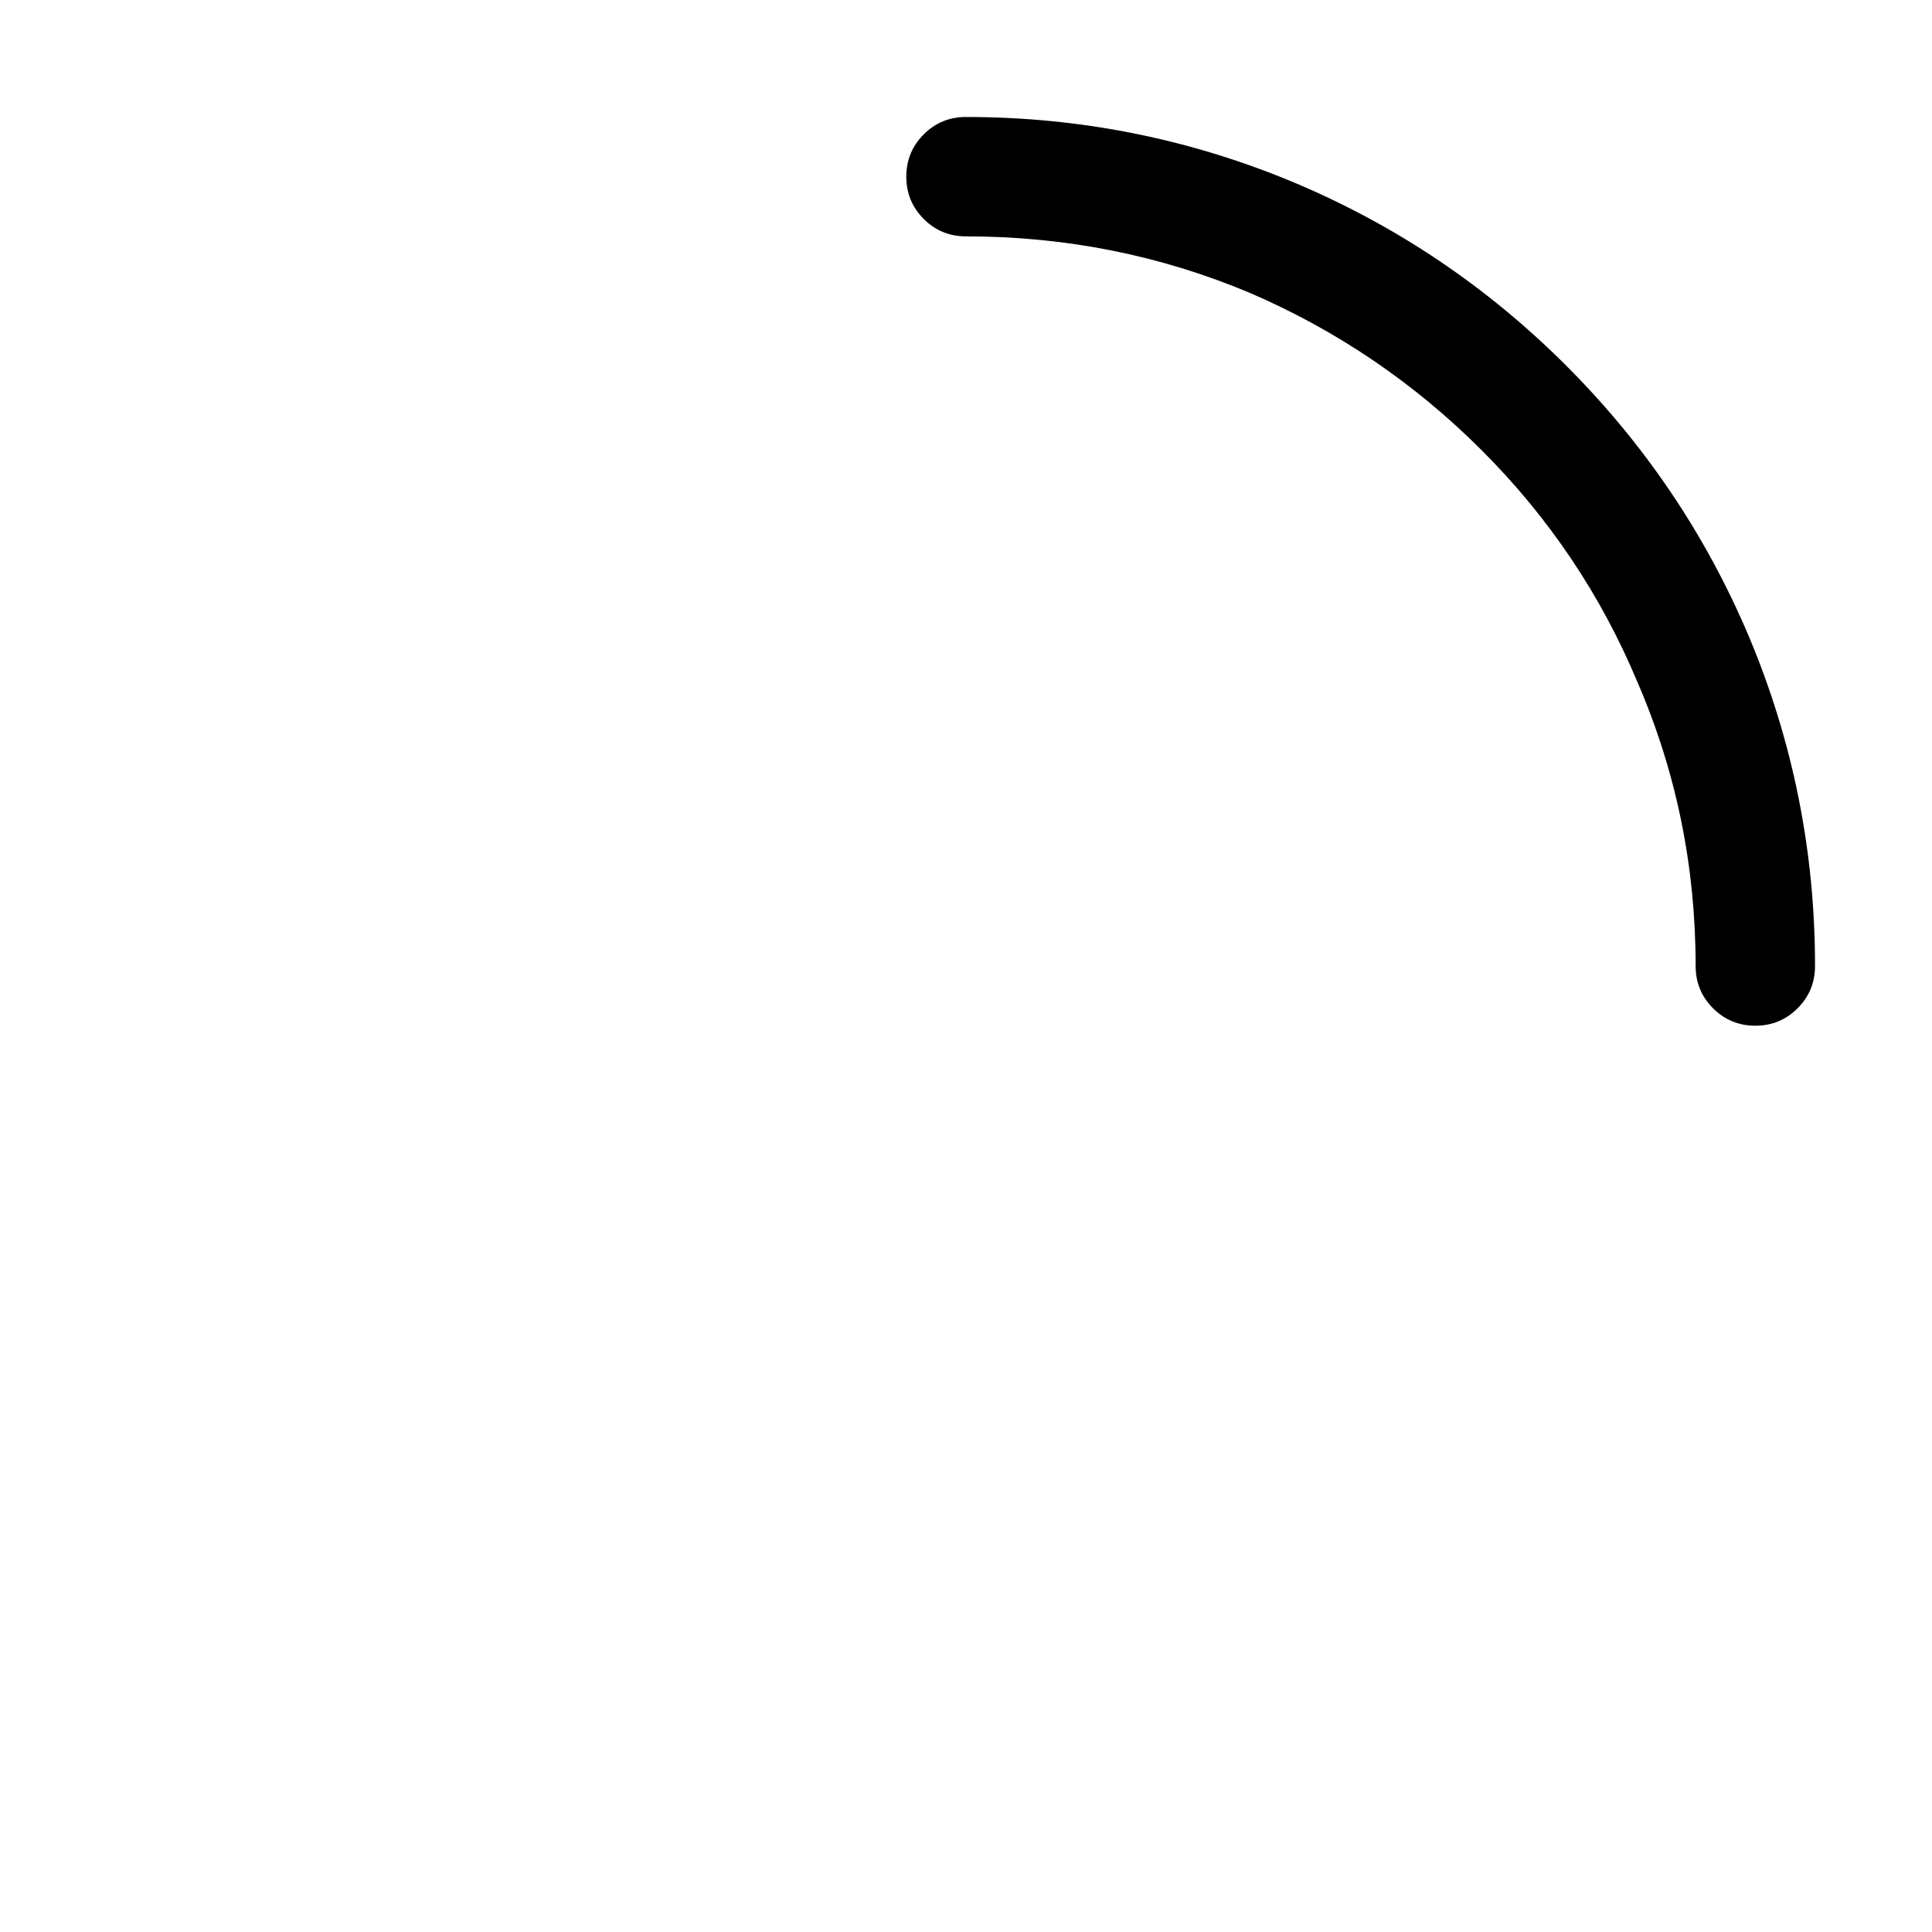
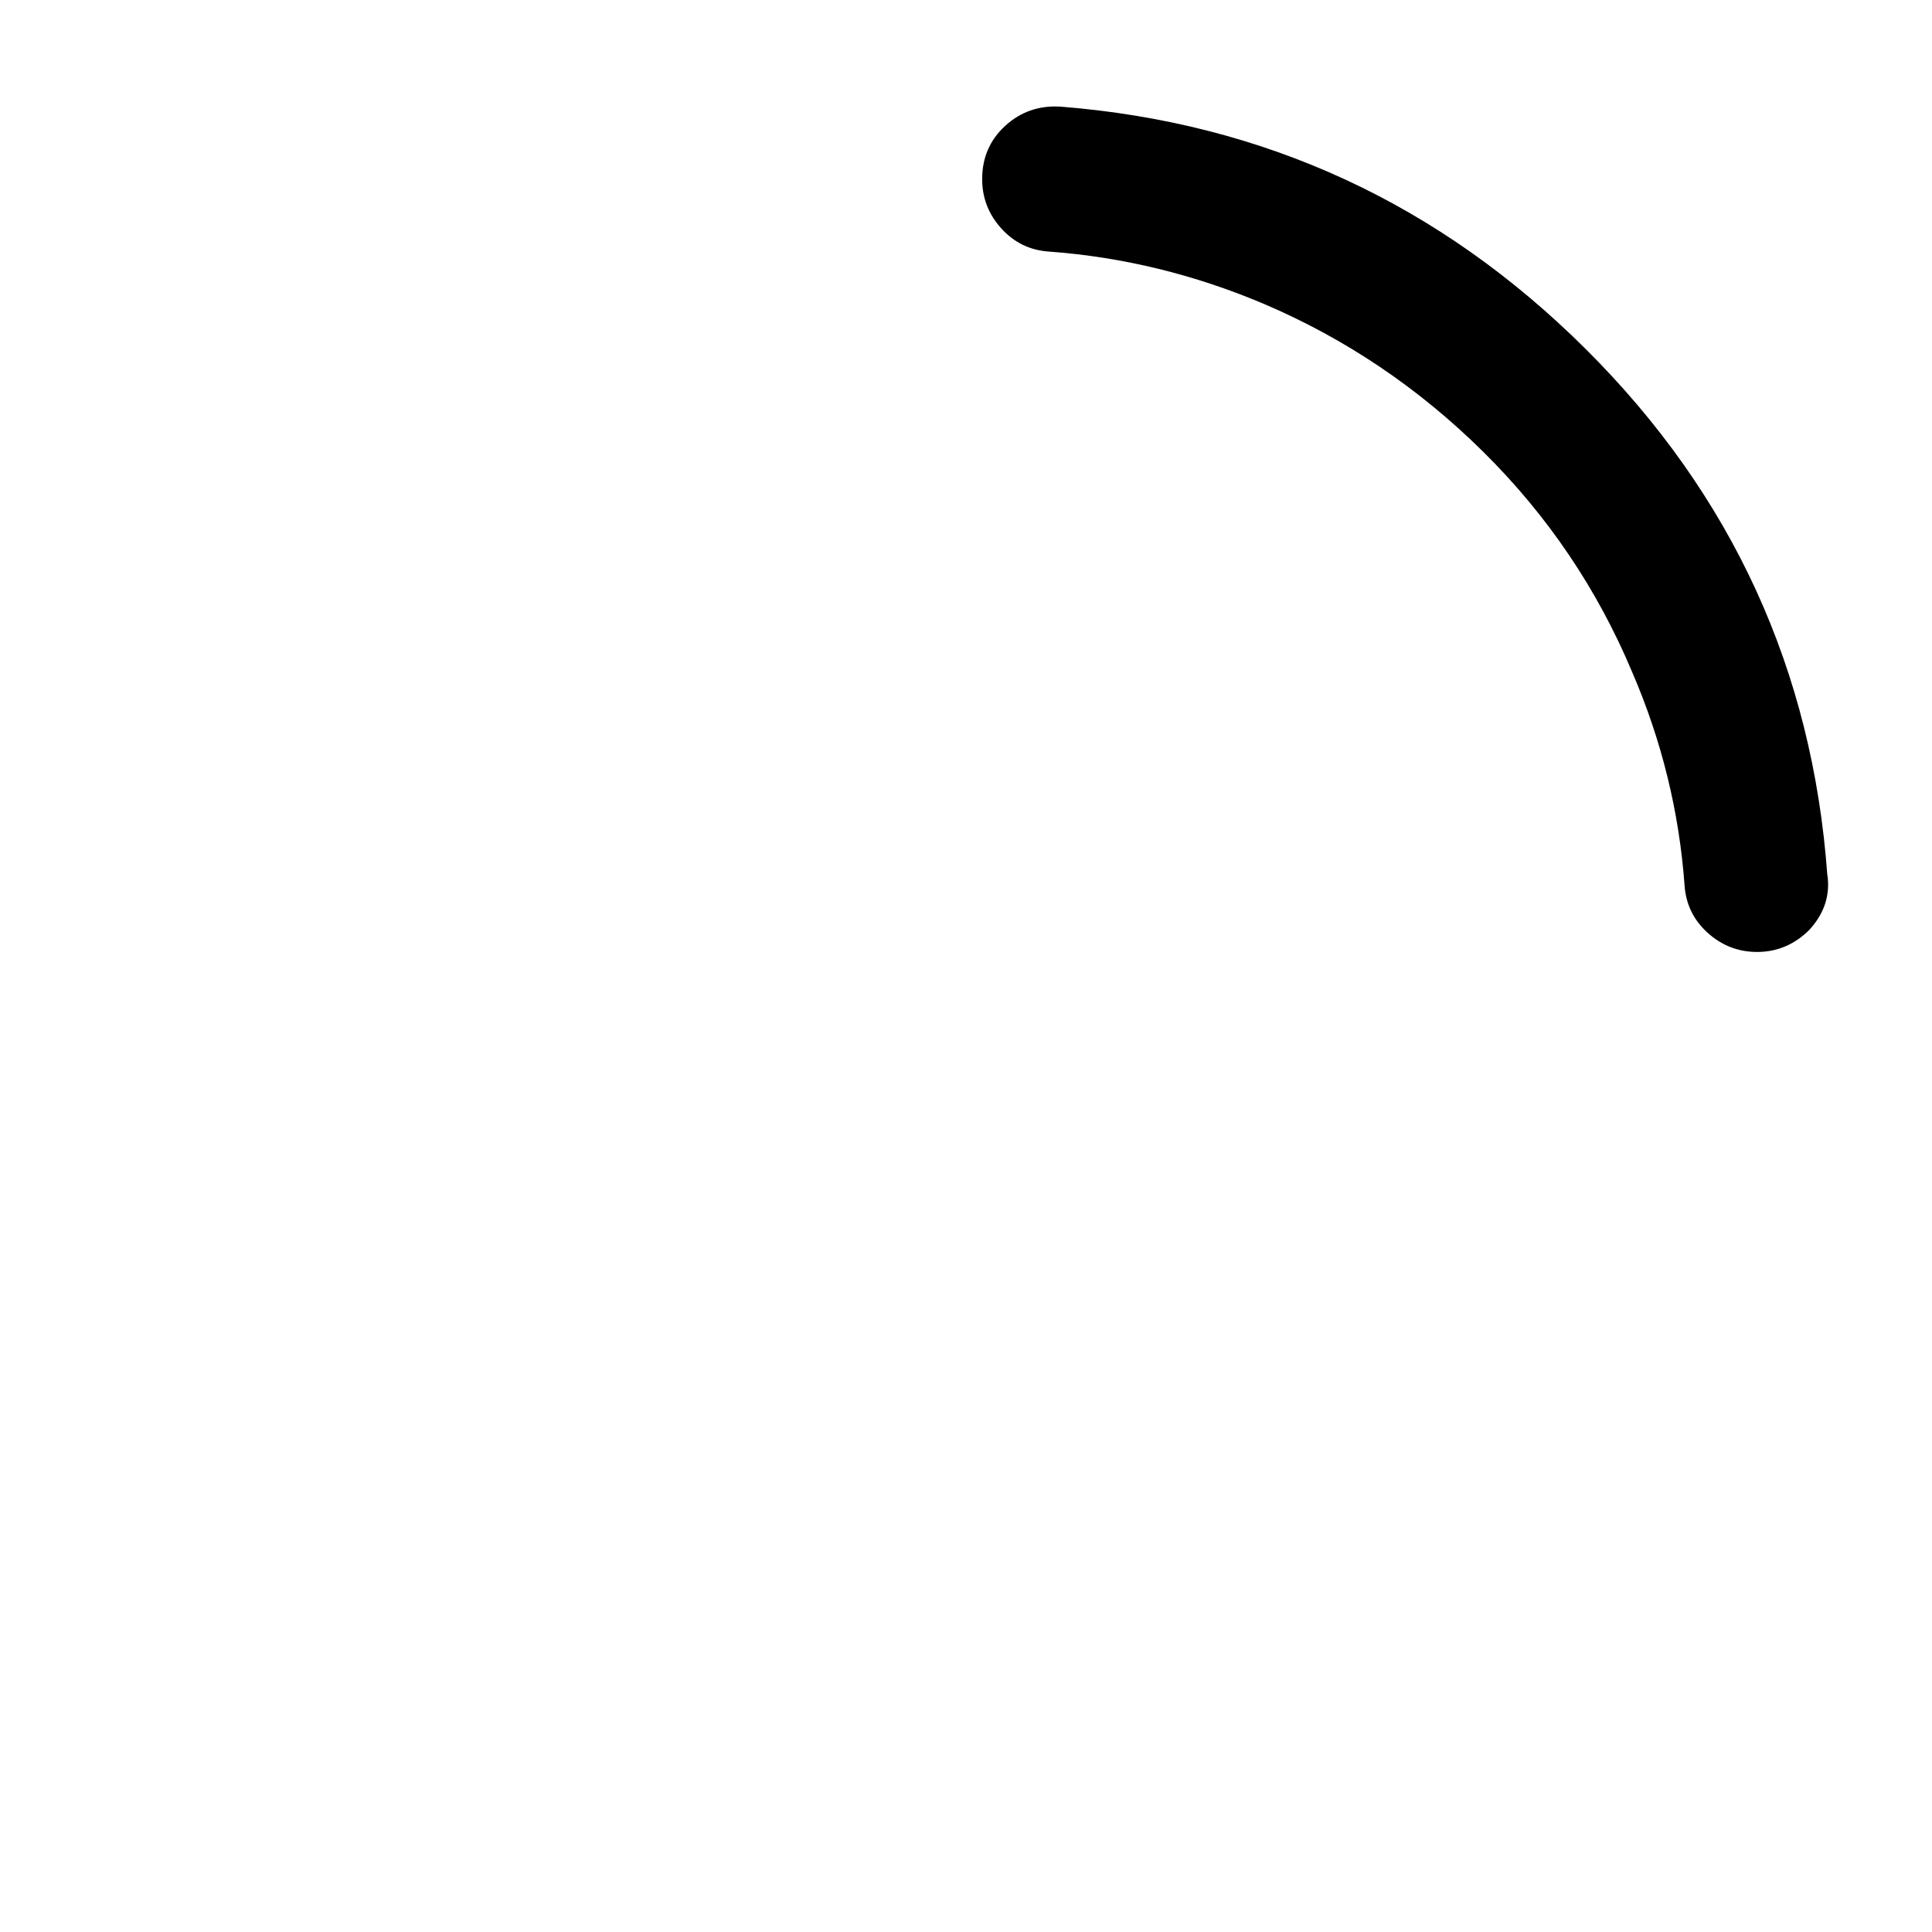
- <svg xmlns="http://www.w3.org/2000/svg" t="1597560983253" class="icon" viewBox="0 0 1024 1024" version="1.1" p-id="2528" width="200" height="200">
-   <path d="M930.359 543.641q-13.184 0-22.412-9.229T898.719 512q0-79.102-30.762-150.293-29.004-69.434-82.617-123.047t-123.047-83.496q-71.191-29.883-150.293-29.883-13.184 0-22.412-9.229T480.359 93.641t9.229-22.412T512 62q91.406 0 174.902 35.156 80.859 34.277 143.262 96.68t96.68 143.262q35.156 83.496 35.156 174.902 0 13.184-9.229 22.412T930.359 543.641z" p-id="2529" />
+ <svg xmlns="http://www.w3.org/2000/svg" t="1597561690409" class="icon" viewBox="0 0 1024 1024" version="1.1" p-id="4397" width="200" height="200">
+   <path d="M968.533 464.009q-11.742-163.191-128-278.938t-278.391-128.546q-17.067-1.058-29.321 10.138t-12.254 28.262q0 14.95 10.138 26.146t25.054 12.254q58.675 4.267 114.142 27.75 65.058 27.75 116.258 78.404t78.95 116.804q23.484 54.409 27.75 113.084 1.058 14.95 12.254 25.054t26.146 10.138q16.009 0 27.75-11.742 11.742-12.8 9.591-28.809z" p-id="4398" />
</svg>
